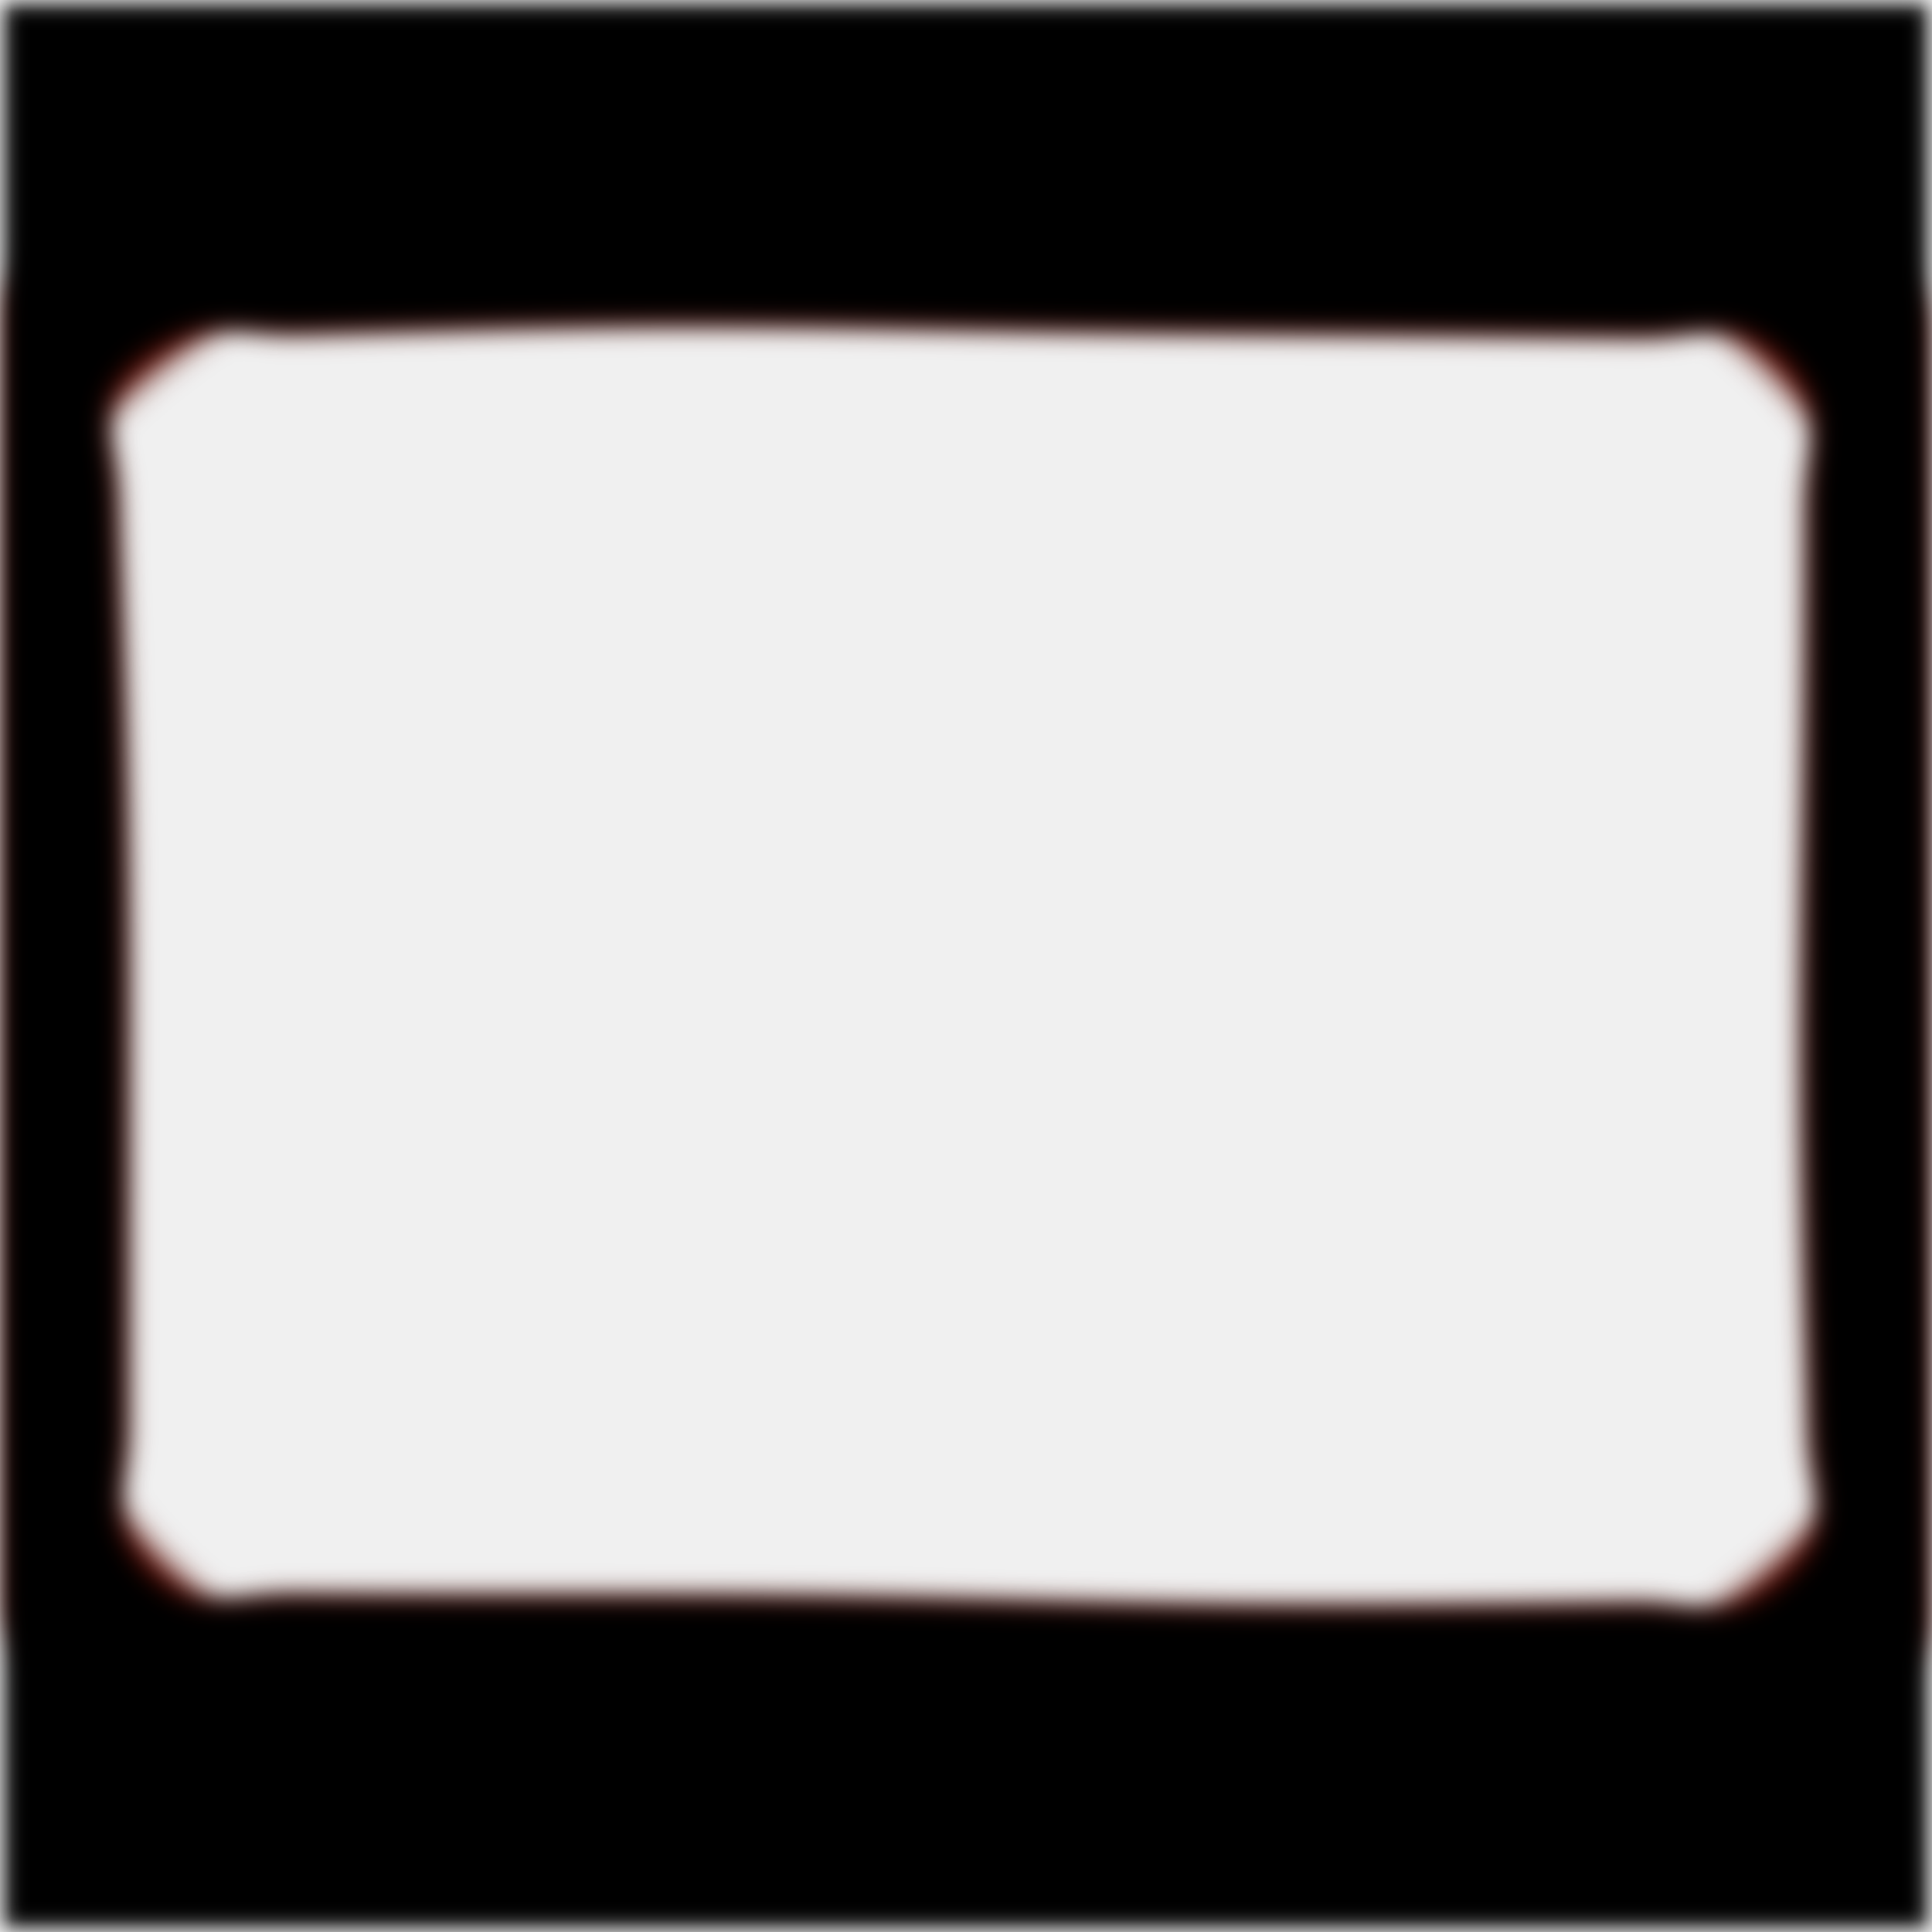
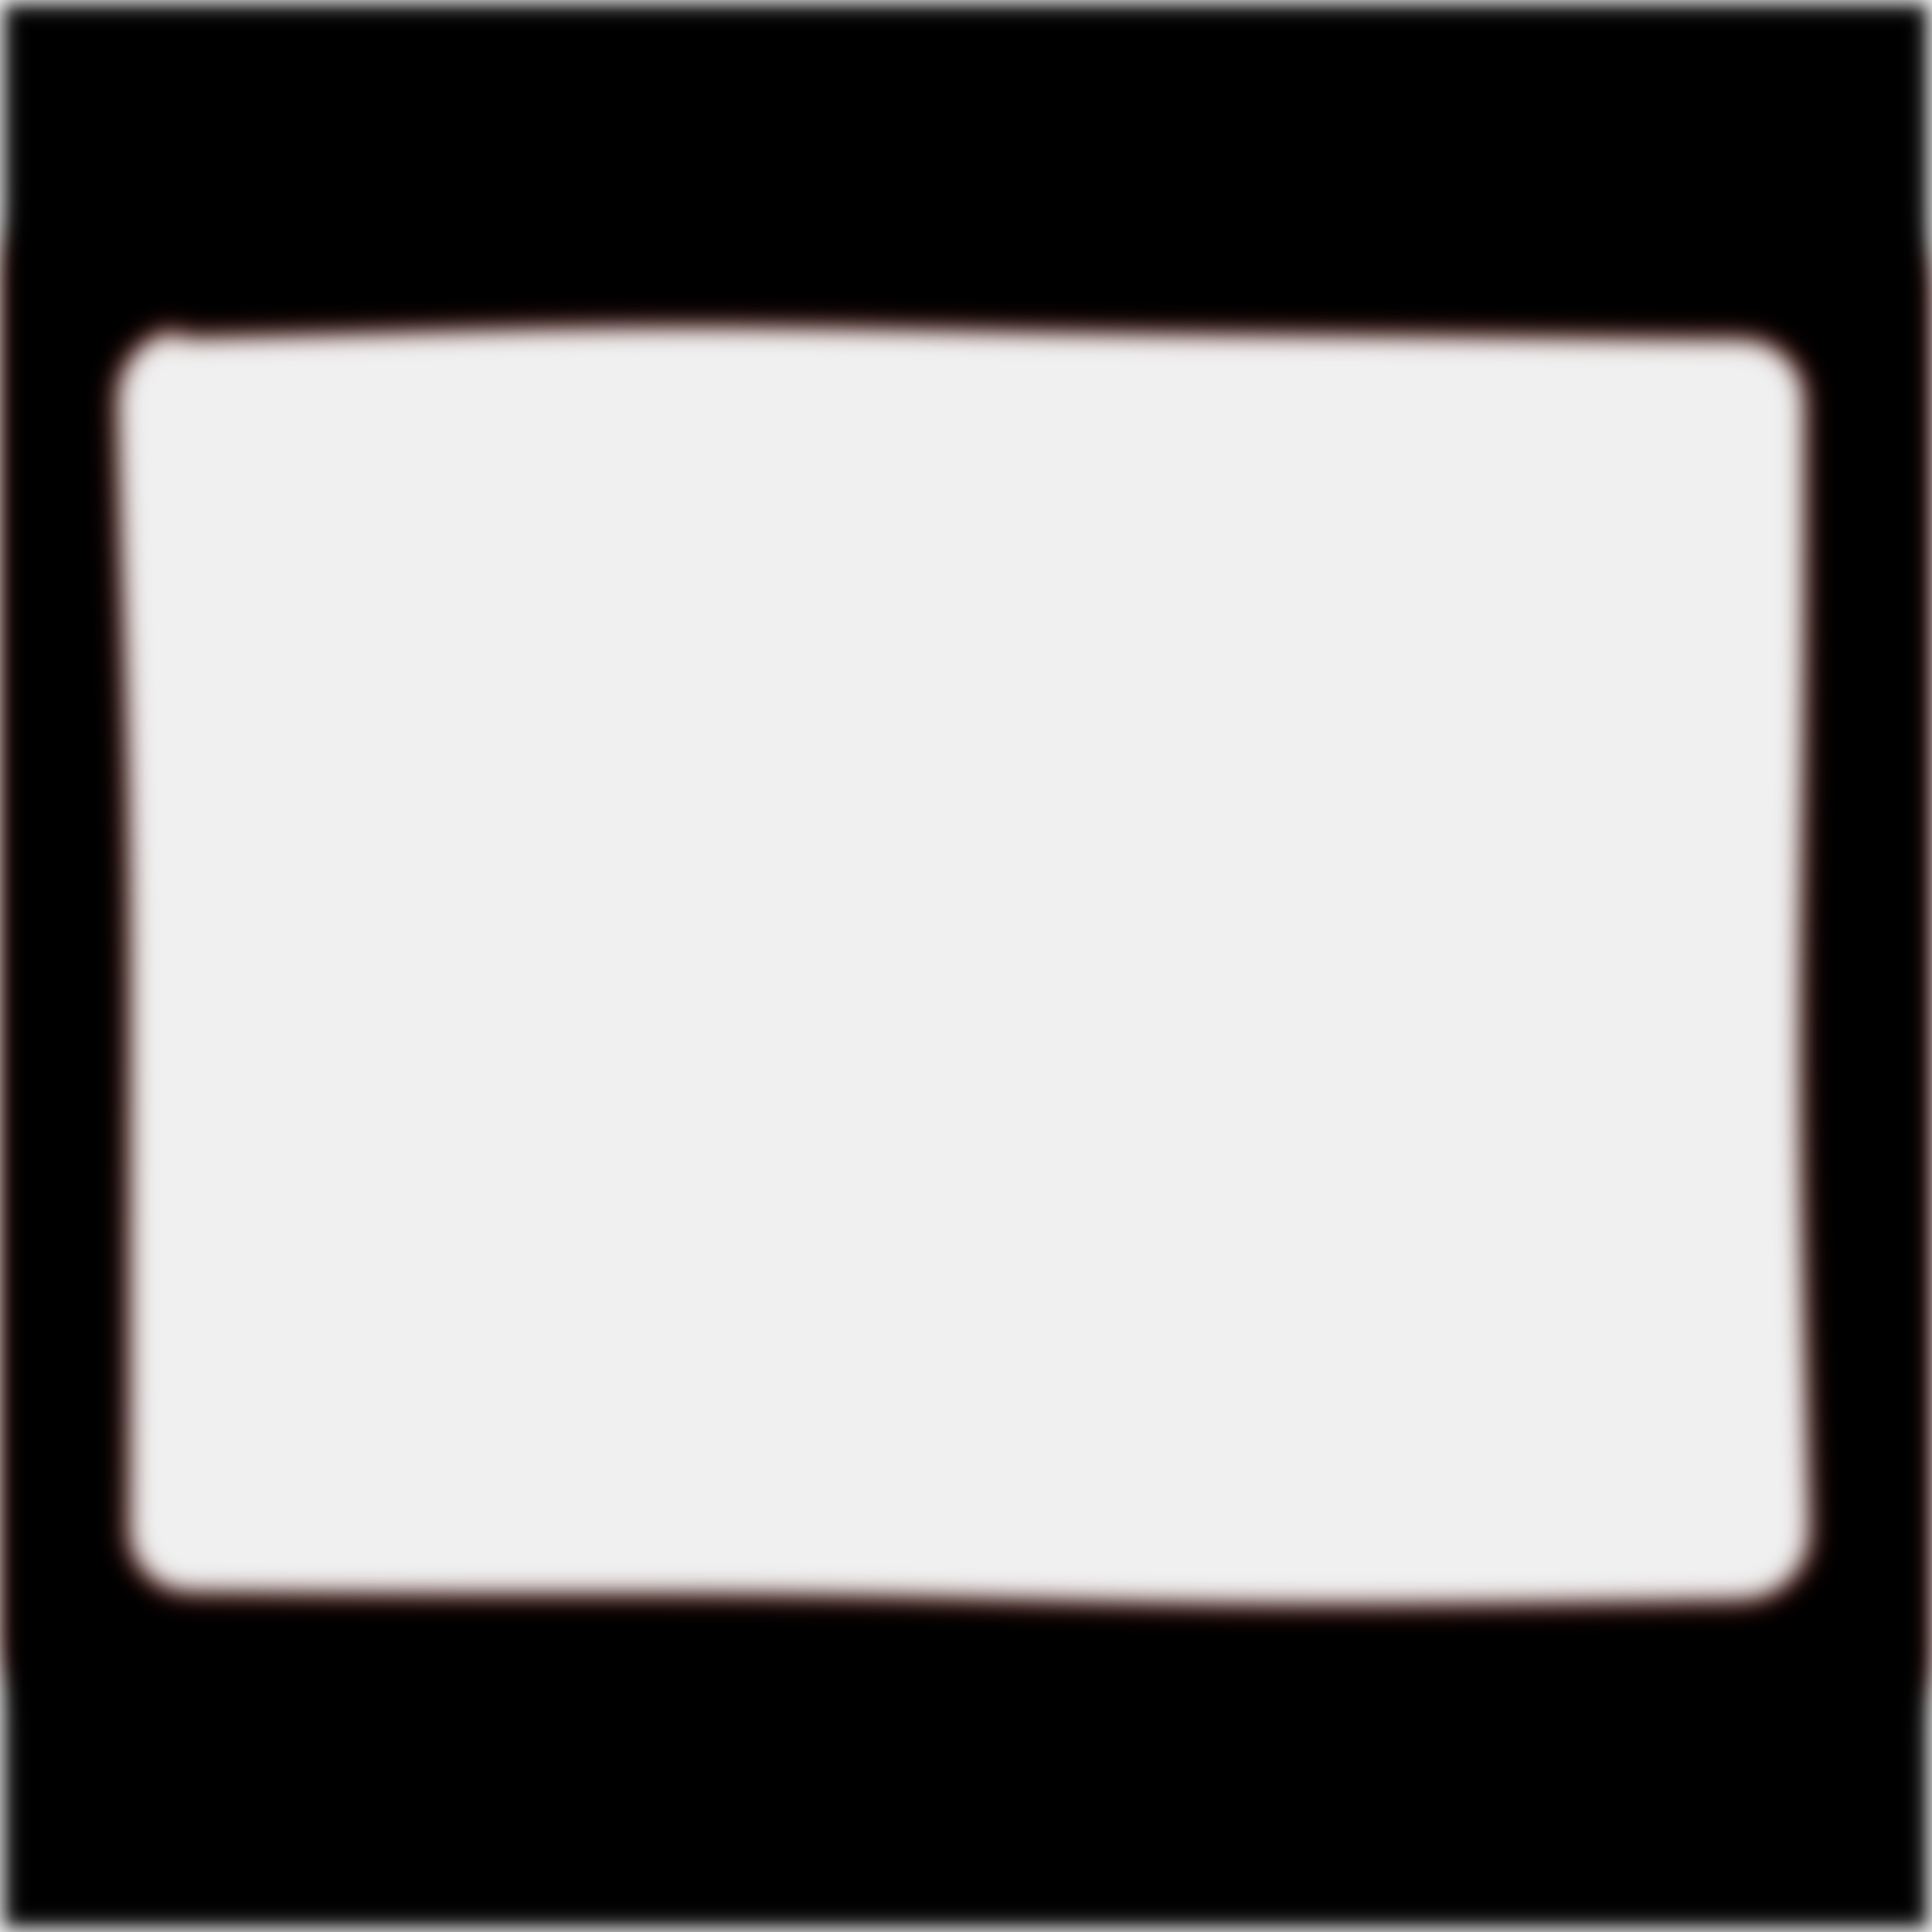
<svg xmlns="http://www.w3.org/2000/svg" width="1080" height="1080" viewBox="0 0 1080 1080" fill="none">
  <g clip-path="url(#clip)">
    <g filter="url(#blurEdge)">
-       <path d="M106 140.9C130.3 128.5 144.7 140 164 139.5C183.4 139 202.7 138.4 222 137.8C241.4 137.3 260.7 136.7 280.1 136.3C299.4 135.9 318.8 135.5 338.1 135.2C357.4 135 376.8 134.9 396.1 134.9C415.5 135 434.8 135.2 454.1 135.4C473.5 135.6 492.8 136 512.2 136.4C531.5 136.7 550.8 137.1 570.2 137.5C589.5 137.8 608.9 138.1 628.2 138.4C647.6 138.6 666.9 138.8 686.2 139C705.6 139.2 724.9 139.3 744.3 139.5C763.6 139.7 782.9 139.8 802.3 140C821.6 140.2 841 140.4 860.3 140.6C879.6 140.8 898.6 141.1 918.3 141.3C938.1 141.5 955.8 128.8 978.9 141.8C1001.9 154.9 1043.5 196.4 1056.5 219.4C1069.5 242.5 1056.7 260.3 1056.7 280.1C1056.7 299.8 1056.7 318.8 1056.6 338.1C1056.5 357.4 1056.4 376.8 1056.2 396.1C1056 415.5 1055.7 434.8 1055.5 454.1C1055.2 473.5 1054.9 492.8 1054.7 512.2C1054.5 531.5 1054.3 550.8 1054.3 570.2C1054.2 589.5 1054.3 608.9 1054.5 628.2C1054.7 647.6 1055 666.9 1055.4 686.2C1055.8 705.6 1056.3 724.9 1056.8 744.3C1057.3 763.6 1058 782 1058.3 802.3C1058.7 822.5 1073.1 842.4 1059.1 865.8C1045 889.1 997.9 929.4 974 942.3C950.1 955.2 935.3 943 916 943.2C896.6 943.5 877.3 943.8 858 944C838.6 944.2 819.3 944.5 799.9 944.6C780.6 944.7 761.2 944.9 741.9 944.8C722.6 944.8 703.2 944.7 683.9 944.5C664.5 944.2 645.2 943.9 625.9 943.5C606.5 943.1 587.2 942.5 567.8 942.1C548.5 941.6 529.2 941.1 509.8 940.6C490.5 940.2 471.1 939.8 451.8 939.6C432.4 939.3 413.1 939.1 393.8 939C374.4 938.9 355.1 938.9 335.7 938.9C316.4 938.9 297.1 938.9 277.7 938.9C258.4 938.9 239 938.9 219.7 938.8C200.4 938.7 181.4 938.5 161.7 938.4C141.9 938.2 124 950.6 101.2 937.7C78.3 924.7 37.1 883.5 24.3 860.5C11.5 837.6 24.4 819.7 24.4 799.9C24.4 780.2 24.5 761.2 24.5 741.9C24.5 722.6 24.5 703.2 24.5 683.9C24.5 664.5 24.6 645.2 24.6 625.9C24.6 606.5 24.7 587.2 24.7 567.8C24.7 548.5 24.7 529.2 24.5 509.8C24.4 490.5 24.1 471.1 23.8 451.8C23.5 432.4 23 413.1 22.5 393.8C22 374.4 21.3 355.1 20.7 335.7C20.1 316.4 19.3 298 18.9 277.7C18.5 257.4 3.6 236.7 18.2 213.9C32.7 191.1 81.7 153.3 106 140.9Z" stroke="#5E0C03" stroke-width="88.9" />
+       <path d="M106 140.9C110.3 141.5 111.3 140.7 114 140.7C116.7 140.6 119.3 140.6 122 140.5C124.7 140.4 127.3 140.4 130 140.3C132.7 140.3 135.3 140.2 138 140.1C140.7 140.1 143.3 140 146 139.9C148.7 139.9 151.4 139.8 154 139.7C156.7 139.7 159.4 139.6 162 139.5C164.7 139.5 167.4 139.4 170 139.3C172.7 139.2 175.4 139.2 178 139.1C180.7 139 183.4 138.9 186 138.9C188.7 138.8 191.4 138.7 194 138.6C196.7 138.6 199.4 138.5 202 138.4C204.7 138.3 207.4 138.3 210 138.2C212.7 138.1 215.4 138 218 138C220.7 137.9 223.4 137.8 226 137.7C228.7 137.7 231.4 137.6 234.1 137.5C236.7 137.4 239.4 137.4 242.1 137.3C244.7 137.2 247.4 137.1 250.1 137.1C252.7 137 255.4 136.9 258.1 136.9C260.7 136.8 263.4 136.7 266.1 136.6C268.7 136.6 271.4 136.5 274.1 136.4C276.7 136.4 279.4 136.3 282.1 136.3C284.7 136.2 287.4 136.1 290.1 136.1C292.7 136 295.4 136 298.1 135.9C300.7 135.8 303.4 135.8 306.1 135.7C308.7 135.7 311.4 135.6 314.1 135.6C316.8 135.5 319.4 135.5 322.1 135.5C324.8 135.4 327.4 135.4 330.1 135.3C332.8 135.3 335.4 135.3 338.1 135.2C340.8 135.2 343.4 135.2 346.1 135.1C348.8 135.1 351.4 135.1 354.1 135.1C356.8 135 359.4 135 362.1 135C364.8 135 367.4 135 370.1 135C372.8 134.9 375.4 134.9 378.1 134.9C380.8 134.9 383.4 134.9 386.1 134.9C388.8 134.9 391.4 134.9 394.1 134.9C396.8 134.9 399.5 134.9 402.1 134.9C404.8 135 407.5 135 410.1 135C412.8 135 415.5 135 418.1 135C420.8 135 423.5 135.1 426.1 135.1C428.8 135.1 431.5 135.1 434.1 135.2C436.8 135.2 439.5 135.2 442.1 135.3C444.8 135.3 447.5 135.3 450.1 135.4C452.8 135.4 455.5 135.4 458.1 135.5C460.8 135.5 463.5 135.5 466.1 135.6C468.8 135.6 471.5 135.7 474.2 135.7C476.8 135.7 479.5 135.8 482.2 135.8C484.8 135.9 487.5 135.9 490.2 136C492.8 136 495.5 136.1 498.2 136.1C500.8 136.2 503.5 136.2 506.2 136.3C508.8 136.3 511.5 136.4 514.2 136.4C516.8 136.5 519.5 136.5 522.2 136.6C524.8 136.6 527.5 136.7 530.2 136.7C532.8 136.8 535.5 136.8 538.2 136.9C540.8 136.9 543.5 137 546.2 137C548.8 137.1 551.5 137.1 554.2 137.2C556.9 137.2 559.5 137.3 562.2 137.3C564.9 137.4 567.5 137.4 570.2 137.5C572.9 137.5 575.5 137.6 578.2 137.6C580.9 137.7 583.5 137.7 586.2 137.8C588.9 137.8 591.5 137.8 594.2 137.9C596.9 137.9 599.5 138 602.2 138C604.9 138 607.5 138.1 610.2 138.1C612.9 138.2 615.5 138.2 618.2 138.2C620.9 138.3 623.5 138.3 626.2 138.3C628.9 138.4 631.5 138.4 634.2 138.5C636.9 138.5 639.6 138.5 642.2 138.5C644.9 138.6 647.6 138.6 650.2 138.6C652.9 138.7 655.6 138.7 658.2 138.7C660.9 138.8 663.6 138.8 666.2 138.8C668.9 138.8 671.6 138.9 674.2 138.9C676.9 138.9 679.6 138.9 682.2 139C684.9 139 687.6 139 690.2 139C692.9 139.1 695.6 139.1 698.2 139.1C700.9 139.1 703.6 139.2 706.2 139.2C708.9 139.2 711.6 139.2 714.2 139.2C716.9 139.3 719.6 139.3 722.3 139.3C724.9 139.3 727.6 139.4 730.3 139.4C732.9 139.4 735.6 139.4 738.3 139.4C740.9 139.5 743.6 139.5 746.3 139.5C748.9 139.5 751.6 139.6 754.3 139.6C756.9 139.6 759.6 139.6 762.3 139.6C764.9 139.7 767.6 139.7 770.3 139.7C772.9 139.7 775.6 139.8 778.3 139.8C780.9 139.8 783.6 139.8 786.3 139.9C788.9 139.9 791.6 139.9 794.3 139.9C796.9 140 799.6 140 802.3 140C805 140 807.6 140.1 810.3 140.1C813 140.1 815.6 140.2 818.3 140.2C821 140.2 823.6 140.2 826.3 140.3C829 140.3 831.6 140.3 834.3 140.4C837 140.4 839.6 140.4 842.3 140.4C845 140.5 847.6 140.5 850.3 140.5C853 140.6 855.6 140.6 858.3 140.6C861 140.6 863.6 140.7 866.3 140.7C869 140.7 871.6 140.8 874.3 140.8C877 140.8 879.6 140.9 882.3 140.9C885 140.9 887.7 140.9 890.3 141C893 141 895.7 141 898.3 141.1C901 141.1 903.7 141.1 906.3 141.1C909 141.2 911.7 141.2 914.3 141.2C917 141.2 919.7 141.3 922.3 141.3C925 141.3 927.7 141.3 930.3 141.4C933 141.4 935.7 141.4 938.3 141.4C941 141.5 943.7 141.5 946.3 141.5C949 141.5 951.7 141.5 954.3 141.6C957 141.6 959.7 141.6 962.3 141.6C965 141.6 966.9 141.6 970.4 141.6C973.8 141.7 978.2 141.5 983 142.2C987.8 142.8 994 144 999.2 145.6C1004.4 147.3 1009.5 149.6 1014.3 152.3C1019.1 154.9 1023.7 158.2 1027.9 161.7C1032 165.3 1035.9 169.4 1039.2 173.7C1042.6 178 1045.6 182.8 1048 187.7C1050.5 192.6 1052.4 197.8 1053.9 203.1C1055.3 208.4 1056 214.9 1056.5 219.4C1057 223.9 1056.6 226.9 1056.7 230.1C1056.7 233.2 1056.7 235.4 1056.7 238.1C1056.7 240.7 1056.7 243.4 1056.7 246.1C1056.7 248.7 1056.7 251.4 1056.7 254.1C1056.7 256.7 1056.7 259.4 1056.7 262.1C1056.7 264.7 1056.7 267.4 1056.7 270.1C1056.7 272.7 1056.7 275.4 1056.7 278.1C1056.7 280.7 1056.7 283.4 1056.7 286.1C1056.7 288.7 1056.7 291.4 1056.7 294.1C1056.7 296.7 1056.7 299.4 1056.7 302.1C1056.7 304.7 1056.7 307.4 1056.6 310.1C1056.6 312.8 1056.6 315.4 1056.6 318.1C1056.6 320.8 1056.6 323.4 1056.6 326.1C1056.6 328.8 1056.6 331.4 1056.6 334.1C1056.6 336.8 1056.6 339.4 1056.6 342.1C1056.6 344.8 1056.5 347.4 1056.5 350.1C1056.5 352.8 1056.5 355.4 1056.5 358.1C1056.5 360.8 1056.5 363.4 1056.4 366.1C1056.4 368.8 1056.4 371.4 1056.4 374.1C1056.4 376.8 1056.3 379.4 1056.3 382.1C1056.3 384.8 1056.3 387.4 1056.2 390.1C1056.2 392.8 1056.2 395.5 1056.2 398.1C1056.1 400.8 1056.1 403.5 1056.1 406.1C1056.1 408.8 1056 411.5 1056 414.1C1056 416.8 1055.9 419.5 1055.9 422.1C1055.9 424.8 1055.8 427.5 1055.8 430.1C1055.8 432.8 1055.7 435.5 1055.7 438.1C1055.7 440.8 1055.6 443.5 1055.6 446.1C1055.6 448.8 1055.5 451.5 1055.5 454.1C1055.4 456.8 1055.4 459.5 1055.4 462.1C1055.3 464.8 1055.3 467.5 1055.3 470.1C1055.2 472.8 1055.2 475.5 1055.1 478.2C1055.1 480.8 1055.1 483.5 1055 486.2C1055 488.8 1055 491.5 1054.9 494.2C1054.9 496.8 1054.9 499.5 1054.8 502.2C1054.8 504.8 1054.8 507.5 1054.7 510.2C1054.7 512.8 1054.7 515.5 1054.6 518.2C1054.6 520.8 1054.6 523.5 1054.6 526.2C1054.5 528.8 1054.5 531.5 1054.5 534.2C1054.5 536.8 1054.4 539.5 1054.4 542.2C1054.4 544.8 1054.4 547.5 1054.4 550.2C1054.3 552.8 1054.3 555.5 1054.3 558.2C1054.3 560.9 1054.3 563.5 1054.3 566.2C1054.3 568.9 1054.3 571.5 1054.3 574.2C1054.3 576.9 1054.3 579.5 1054.3 582.2C1054.3 584.9 1054.3 587.5 1054.3 590.2C1054.3 592.9 1054.3 595.5 1054.3 598.2C1054.3 600.9 1054.3 603.5 1054.3 606.2C1054.3 608.9 1054.3 611.5 1054.4 614.2C1054.4 616.9 1054.4 619.5 1054.4 622.2C1054.5 624.9 1054.5 627.5 1054.5 630.2C1054.5 632.9 1054.6 635.5 1054.6 638.2C1054.6 640.9 1054.7 643.6 1054.7 646.2C1054.7 648.9 1054.8 651.6 1054.8 654.2C1054.9 656.9 1054.9 659.6 1054.9 662.2C1055 664.9 1055 667.6 1055.1 670.2C1055.1 672.9 1055.2 675.6 1055.2 678.2C1055.3 680.9 1055.3 683.6 1055.4 686.2C1055.5 688.9 1055.5 691.6 1055.6 694.2C1055.6 696.9 1055.7 699.6 1055.8 702.2C1055.8 704.9 1055.9 707.6 1055.9 710.2C1056 712.9 1056.1 715.6 1056.1 718.3C1056.2 720.9 1056.3 723.6 1056.3 726.3C1056.4 728.9 1056.5 731.6 1056.5 734.3C1056.6 736.9 1056.7 739.6 1056.7 742.3C1056.8 744.9 1056.9 747.6 1057 750.3C1057 752.9 1057.1 755.6 1057.2 758.3C1057.2 760.9 1057.3 763.6 1057.4 766.3C1057.5 768.9 1057.5 771.6 1057.6 774.3C1057.7 776.9 1057.7 779.6 1057.8 782.3C1057.9 784.9 1058 787.6 1058 790.3C1058.1 792.9 1058.2 795.6 1058.2 798.3C1058.3 801 1058.4 803.6 1058.4 806.3C1058.5 809 1058.6 811.6 1058.6 814.3C1058.7 817 1058.8 819.6 1058.8 822.3C1058.9 825 1059 827.6 1059 830.3C1059.1 833 1059.2 835.6 1059.2 838.3C1059.3 841 1059.3 843.6 1059.4 846.3C1059.5 849 1059.7 850.4 1059.6 854.3C1059.4 858.3 1059.4 864.6 1058.5 870C1057.6 875.4 1056.1 881.3 1054.1 886.6C1052.1 891.9 1049.5 897.2 1046.5 902C1043.4 906.8 1039.8 911.4 1035.9 915.6C1031.9 919.7 1027.5 923.5 1022.8 926.8C1018.1 930.1 1013 932.9 1007.7 935.2C1002.5 937.5 996.8 939.3 991.2 940.5C985.6 941.6 978.2 942 974 942.3C969.8 942.7 968.7 942.4 966 942.5C963.3 942.5 960.7 942.6 958 942.6C955.3 942.6 952.7 942.7 950 942.7C947.3 942.8 944.7 942.8 942 942.8C939.3 942.9 936.7 942.9 934 943C931.3 943 928.6 943.1 926 943.1C923.3 943.1 920.6 943.2 918 943.2C915.3 943.2 912.6 943.3 910 943.3C907.3 943.4 904.6 943.4 902 943.4C899.3 943.5 896.6 943.5 894 943.5C891.3 943.6 888.6 943.6 886 943.7C883.3 943.7 880.6 943.7 878 943.8C875.3 943.8 872.6 943.8 870 943.9C867.3 943.9 864.6 943.9 862 944C859.3 944 856.6 944 854 944.1C851.3 944.1 848.6 944.1 845.9 944.2C843.3 944.2 840.6 944.2 837.9 944.2C835.3 944.3 832.6 944.3 829.9 944.3C827.3 944.4 824.6 944.4 821.9 944.4C819.3 944.4 816.6 944.5 813.9 944.5C811.3 944.5 808.6 944.5 805.9 944.6C803.3 944.6 800.6 944.6 797.9 944.6C795.3 944.6 792.6 944.7 789.9 944.7C787.3 944.7 784.6 944.7 781.9 944.7C779.3 944.7 776.6 944.8 773.9 944.8C771.3 944.8 768.6 944.8 765.9 944.8C763.2 944.8 760.6 944.8 757.9 944.8C755.2 944.8 752.6 944.8 749.9 944.8C747.2 944.8 744.6 944.8 741.9 944.8C739.2 944.8 736.6 944.8 733.9 944.8C731.2 944.8 728.6 944.8 725.9 944.8C723.2 944.8 720.6 944.8 717.9 944.8C715.2 944.7 712.6 944.7 709.9 944.7C707.2 944.7 704.6 944.7 701.9 944.7C699.2 944.6 696.6 944.6 693.9 944.6C691.2 944.6 688.6 944.5 685.9 944.5C683.2 944.5 680.5 944.4 677.9 944.4C675.2 944.4 672.5 944.3 669.9 944.3C667.2 944.2 664.5 944.2 661.9 944.2C659.2 944.1 656.5 944.1 653.9 944C651.2 944 648.5 943.9 645.9 943.9C643.2 943.8 640.5 943.8 637.9 943.7C635.2 943.7 632.5 943.6 629.9 943.6C627.2 943.5 624.5 943.5 621.9 943.4C619.2 943.3 616.5 943.3 613.9 943.2C611.2 943.2 608.5 943.1 605.8 943C603.2 943 600.5 942.9 597.8 942.8C595.2 942.8 592.5 942.7 589.8 942.6C587.2 942.6 584.5 942.5 581.8 942.4C579.2 942.4 576.5 942.3 573.8 942.2C571.2 942.2 568.5 942.1 565.8 942C563.2 942 560.5 941.9 557.8 941.8C555.2 941.7 552.5 941.7 549.8 941.6C547.2 941.5 544.5 941.5 541.8 941.4C539.2 941.3 536.5 941.3 533.8 941.2C531.2 941.1 528.5 941.1 525.8 941C523.1 940.9 520.5 940.9 517.8 940.8C515.1 940.8 512.5 940.7 509.8 940.6C507.1 940.6 504.5 940.5 501.8 940.5C499.1 940.4 496.5 940.3 493.8 940.3C491.1 940.2 488.5 940.2 485.8 940.1C483.1 940.1 480.5 940 477.8 940C475.1 939.9 472.5 939.9 469.8 939.8C467.1 939.8 464.5 939.7 461.8 939.7C459.1 939.7 456.5 939.6 453.8 939.6C451.1 939.5 448.5 939.5 445.8 939.5C443.1 939.4 440.4 939.4 437.8 939.4C435.1 939.3 432.4 939.3 429.8 939.3C427.1 939.3 424.4 939.2 421.8 939.2C419.1 939.2 416.4 939.2 413.8 939.1C411.1 939.1 408.4 939.1 405.8 939.1C403.1 939.1 400.4 939.1 397.8 939C395.1 939 392.4 939 389.8 939C387.1 939 384.4 939 381.8 939C379.1 939 376.4 938.9 373.8 938.9C371.1 938.9 368.4 938.9 365.8 938.9C363.1 938.9 360.4 938.9 357.7 938.9C355.1 938.9 352.4 938.9 349.7 938.9C347.1 938.9 344.4 938.9 341.7 938.9C339.1 938.9 336.4 938.9 333.7 938.9C331.1 938.9 328.4 938.9 325.7 938.9C323.1 938.9 320.4 938.9 317.7 938.9C315.1 938.9 312.4 938.9 309.7 938.9C307.1 938.9 304.4 938.9 301.7 938.9C299.1 938.9 296.4 938.9 293.7 938.9C291.1 938.9 288.4 938.9 285.7 938.9C283.1 938.9 280.4 938.9 277.7 938.9C275 938.9 272.4 938.9 269.7 938.9C267 938.9 264.4 938.9 261.7 938.9C259 938.9 256.4 938.9 253.7 938.9C251 938.9 248.4 938.9 245.7 938.9C243 938.9 240.4 938.9 237.7 938.8C235 938.8 232.4 938.8 229.7 938.8C227 938.8 224.4 938.8 221.7 938.8C219 938.8 216.4 938.8 213.7 938.7C211 938.7 208.4 938.7 205.7 938.7C203 938.7 200.4 938.7 197.7 938.6C195 938.6 192.3 938.6 189.7 938.6C187 938.6 184.3 938.6 181.7 938.5C179 938.5 176.3 938.5 173.7 938.5C171 938.4 168.3 938.4 165.7 938.4C163 938.4 160.3 938.4 157.7 938.3C155 938.3 152.3 938.3 149.7 938.3C147 938.2 144.3 938.2 141.7 938.2C139 938.2 136.3 938.1 133.7 938.1C131 938.1 128.3 938.1 125.7 938C123 938 120.3 938 117.7 938C115 937.9 113.1 938 109.6 937.9C106.2 937.8 101.8 938 97.1 937.3C92.3 936.6 86.2 935.5 81 933.8C75.8 932.2 70.7 929.9 66 927.2C61.2 924.6 56.7 921.4 52.5 917.8C48.4 914.2 44.6 910.2 41.3 905.9C38 901.6 35 896.9 32.6 892C30.2 887.1 28.3 881.9 26.9 876.7C25.5 871.4 24.8 865 24.3 860.5C23.9 856.1 24.2 853 24.2 849.9C24.2 846.9 24.2 844.6 24.3 841.9C24.3 839.3 24.3 836.6 24.3 833.9C24.3 831.3 24.3 828.6 24.3 825.9C24.3 823.3 24.3 820.6 24.4 817.9C24.4 815.3 24.4 812.6 24.4 809.9C24.4 807.3 24.4 804.6 24.4 801.9C24.4 799.3 24.4 796.6 24.4 793.9C24.4 791.3 24.4 788.6 24.4 785.9C24.4 783.3 24.5 780.6 24.5 777.9C24.5 775.3 24.5 772.6 24.5 769.9C24.5 767.2 24.5 764.6 24.5 761.9C24.5 759.2 24.5 756.6 24.5 753.9C24.5 751.2 24.5 748.6 24.5 745.9C24.5 743.2 24.5 740.6 24.5 737.9C24.5 735.2 24.5 732.6 24.5 729.9C24.5 727.2 24.5 724.6 24.5 721.9C24.5 719.2 24.5 716.6 24.5 713.9C24.5 711.2 24.5 708.6 24.5 705.9C24.5 703.2 24.5 700.6 24.5 697.9C24.5 695.2 24.5 692.6 24.5 689.9C24.5 687.2 24.5 684.5 24.5 681.9C24.5 679.2 24.5 676.5 24.5 673.9C24.5 671.2 24.5 668.5 24.5 665.9C24.5 663.2 24.5 660.5 24.5 657.9C24.5 655.2 24.6 652.5 24.6 649.9C24.6 647.2 24.6 644.5 24.6 641.9C24.6 639.2 24.6 636.5 24.6 633.9C24.6 631.2 24.6 628.5 24.6 625.9C24.6 623.2 24.6 620.5 24.6 617.9C24.6 615.2 24.6 612.5 24.6 609.9C24.6 607.2 24.6 604.5 24.6 601.8C24.6 599.2 24.7 596.5 24.7 593.8C24.7 591.2 24.7 588.5 24.7 585.8C24.7 583.2 24.7 580.5 24.7 577.8C24.7 575.2 24.7 572.5 24.7 569.8C24.7 567.2 24.7 564.5 24.7 561.8C24.7 559.2 24.7 556.5 24.7 553.8C24.7 551.2 24.7 548.5 24.7 545.8C24.7 543.2 24.6 540.5 24.6 537.8C24.6 535.2 24.6 532.5 24.6 529.8C24.6 527.2 24.6 524.5 24.6 521.8C24.6 519.1 24.5 516.5 24.5 513.8C24.5 511.1 24.5 508.5 24.5 505.8C24.5 503.1 24.4 500.5 24.4 497.8C24.4 495.1 24.4 492.5 24.3 489.8C24.3 487.1 24.3 484.5 24.2 481.8C24.2 479.1 24.2 476.5 24.1 473.8C24.1 471.1 24.1 468.5 24 465.8C24 463.1 24 460.5 23.9 457.8C23.9 455.1 23.8 452.5 23.8 449.8C23.7 447.1 23.7 444.5 23.6 441.8C23.6 439.1 23.5 436.4 23.5 433.8C23.4 431.1 23.3 428.4 23.3 425.8C23.2 423.1 23.2 420.4 23.1 417.8C23 415.1 23 412.4 22.9 409.8C22.8 407.1 22.8 404.4 22.7 401.8C22.6 399.1 22.6 396.4 22.5 393.8C22.4 391.1 22.3 388.4 22.3 385.8C22.2 383.1 22.1 380.4 22 377.8C21.9 375.1 21.9 372.4 21.8 369.8C21.7 367.1 21.6 364.4 21.5 361.7C21.4 359.1 21.4 356.4 21.3 353.7C21.2 351.1 21.1 348.4 21 345.7C20.9 343.1 20.9 340.4 20.8 337.7C20.7 335.1 20.6 332.4 20.5 329.7C20.4 327.1 20.3 324.4 20.3 321.7C20.2 319.1 20.1 316.4 20 313.7C19.9 311.1 19.8 308.4 19.7 305.7C19.7 303.1 19.6 300.4 19.5 297.7C19.4 295.1 19.3 292.4 19.3 289.7C19.2 287.1 19.1 284.4 19 281.7C18.9 279 18.9 276.4 18.8 273.7C18.7 271 18.6 268.4 18.6 265.7C18.5 263 18.4 260.4 18.4 257.7C18.3 255 18.2 252.4 18.2 249.7C18.1 247 18 244.4 18 241.7C17.9 239 17.9 236.4 17.8 233.7C17.7 231 17.5 229.7 17.6 225.7C17.8 221.7 17.8 215.1 18.8 209.5C19.7 204 21.3 197.9 23.4 192.4C25.4 186.9 28.1 181.5 31.3 176.6C34.4 171.6 38.1 166.8 42.2 162.6C46.3 158.3 50.9 154.4 55.7 151.1C60.6 147.7 65.9 144.8 71.3 142.5C76.7 140.1 82.5 137.4 88.3 137.1C94.1 136.9 101.7 140.3 106 140.9Z" stroke="#5E0C03" stroke-width="88.9" />
    </g>
    <g filter="url(#blurMatte)">
-       <path fill-rule="evenodd" clip-rule="evenodd" d="M-80 -80H1160V1160H-80ZM106 185.3C123 179.4 144.7 184.4 164 183.9C183.4 183.4 202.7 182.8 222 182.3C241.4 181.8 260.7 181.2 280.1 180.7C299.4 180.3 318.8 179.9 338.1 179.7C357.4 179.4 376.8 179.3 396.1 179.4C415.5 179.4 434.8 179.6 454.1 179.8C473.5 180.1 492.8 180.5 512.2 180.8C531.5 181.2 550.8 181.6 570.2 181.9C589.5 182.2 608.9 182.6 628.2 182.8C647.6 183.1 666.9 183.3 686.2 183.4C705.6 183.6 724.9 183.8 744.3 183.9C763.6 184.1 782.9 184.3 802.3 184.5C821.6 184.6 841 184.9 860.3 185.1C879.6 185.3 899 185.5 918.3 185.7C937.7 185.9 960.6 180.1 976.3 186.2C991.9 192.3 1006.2 206.5 1012.2 222.2C1018.1 237.8 1012.2 260.7 1012.2 280.1C1012.2 299.4 1012.2 318.8 1012.1 338.1C1012.1 357.4 1011.9 376.8 1011.7 396.1C1011.6 415.5 1011.3 434.8 1011 454.1C1010.8 473.5 1010.5 492.8 1010.3 512.2C1010.1 531.5 1009.9 550.8 1009.8 570.2C1009.8 589.5 1009.9 608.9 1010 628.2C1010.2 647.6 1010.6 666.9 1011 686.2C1011.3 705.6 1011.9 724.9 1012.4 744.3C1012.9 763.6 1013.5 782.9 1013.9 802.3C1014.3 821.6 1021.6 844.5 1015 860.4C1008.3 876.4 990.5 891.5 974 897.9C957.5 904.3 935.3 898.5 916 898.8C896.6 899.1 877.3 899.3 858 899.6C838.6 899.8 819.3 900 799.9 900.2C780.6 900.3 761.2 900.4 741.9 900.4C722.6 900.4 703.2 900.3 683.9 900C664.5 899.8 645.2 899.4 625.9 899C606.5 898.6 587.2 898.1 567.8 897.6C548.5 897.2 529.2 896.6 509.8 896.2C490.5 895.8 471.1 895.4 451.8 895.1C432.4 894.8 413.1 894.7 393.8 894.6C374.4 894.5 355.1 894.5 335.7 894.5C316.4 894.5 297.1 894.5 277.7 894.5C258.4 894.5 239 894.4 219.7 894.3C200.4 894.2 181 894.1 161.7 893.9C142.3 893.8 119.3 899.3 103.8 893.3C88.3 887.3 74.5 873.4 68.7 857.8C62.8 842.2 68.8 819.2 68.9 799.9C68.9 780.6 68.9 761.2 68.9 741.9C68.9 722.6 68.9 703.2 68.9 683.9C69 664.5 69 645.2 69 625.9C69.1 606.5 69.1 587.2 69.1 567.8C69.1 548.5 69.1 529.2 68.9 509.8C68.8 490.5 68.6 471.1 68.2 451.8C67.9 432.4 67.4 413.1 66.9 393.8C66.4 374.4 65.7 355.1 65.1 335.7C64.5 316.4 63.8 297.1 63.3 277.7C62.9 258.3 55.2 234.6 62.3 219.2C69.4 203.8 89 191.2 106 185.3Z" fill="black" />
+       <path fill-rule="evenodd" clip-rule="evenodd" d="M-80 -80H1160V1160H-80ZM106 185.3C108.8 186 111.3 185.2 114 185.1C116.7 185.1 119.3 185 122 184.9C124.7 184.9 127.3 184.8 130 184.8C132.7 184.7 135.3 184.6 138 184.6C140.7 184.5 143.3 184.4 146 184.4C148.7 184.3 151.4 184.2 154 184.2C156.7 184.1 159.4 184 162 184C164.7 183.9 167.4 183.8 170 183.7C172.7 183.7 175.4 183.6 178 183.5C180.7 183.5 183.4 183.4 186 183.3C188.7 183.2 191.4 183.2 194 183.1C196.7 183 199.4 182.9 202 182.9C204.7 182.8 207.4 182.7 210 182.6C212.7 182.6 215.4 182.5 218 182.4C220.7 182.3 223.4 182.2 226 182.2C228.7 182.1 231.4 182 234.1 181.9C236.7 181.9 239.4 181.8 242.1 181.7C244.7 181.6 247.4 181.6 250.1 181.5C252.7 181.4 255.4 181.4 258.1 181.3C260.7 181.2 263.4 181.1 266.1 181.1C268.7 181 271.4 180.9 274.1 180.9C276.7 180.8 279.4 180.8 282.1 180.7C284.7 180.6 287.4 180.6 290.1 180.5C292.7 180.4 295.4 180.4 298.1 180.3C300.7 180.3 303.4 180.2 306.1 180.2C308.7 180.1 311.4 180.1 314.1 180C316.8 180 319.4 179.9 322.1 179.9C324.8 179.8 327.4 179.8 330.1 179.8C332.8 179.7 335.4 179.7 338.1 179.7C340.8 179.6 343.4 179.6 346.1 179.6C348.8 179.5 351.4 179.5 354.1 179.5C356.8 179.5 359.4 179.5 362.1 179.4C364.8 179.4 367.4 179.4 370.1 179.4C372.8 179.4 375.4 179.4 378.1 179.4C380.8 179.4 383.4 179.4 386.1 179.4C388.8 179.4 391.4 179.4 394.1 179.4C396.8 179.4 399.5 179.4 402.1 179.4C404.8 179.4 407.5 179.4 410.1 179.4C412.8 179.4 415.5 179.4 418.1 179.5C420.8 179.5 423.5 179.5 426.1 179.5C428.8 179.5 431.5 179.6 434.1 179.6C436.8 179.6 439.5 179.7 442.1 179.7C444.8 179.7 447.5 179.8 450.1 179.8C452.8 179.8 455.5 179.9 458.1 179.9C460.8 179.9 463.5 180 466.1 180C468.8 180.1 471.5 180.1 474.2 180.1C476.8 180.2 479.5 180.2 482.2 180.3C484.8 180.3 487.5 180.4 490.2 180.4C492.8 180.5 495.5 180.5 498.2 180.6C500.8 180.6 503.5 180.7 506.2 180.7C508.8 180.8 511.5 180.8 514.2 180.9C516.8 180.9 519.5 181 522.2 181C524.8 181.1 527.5 181.1 530.2 181.2C532.8 181.2 535.5 181.3 538.2 181.3C540.8 181.4 543.5 181.4 546.2 181.5C548.8 181.5 551.5 181.6 554.2 181.6C556.9 181.7 559.5 181.7 562.2 181.8C564.9 181.8 567.5 181.9 570.2 181.9C572.9 182 575.5 182 578.2 182.1C580.9 182.1 583.5 182.1 586.2 182.2C588.9 182.2 591.5 182.3 594.2 182.3C596.9 182.4 599.5 182.4 602.2 182.4C604.9 182.5 607.5 182.5 610.2 182.6C612.9 182.6 615.5 182.6 618.2 182.7C620.9 182.7 623.5 182.8 626.2 182.8C628.9 182.8 631.5 182.9 634.2 182.9C636.9 182.9 639.6 183 642.2 183C644.9 183 647.6 183 650.2 183.1C652.9 183.1 655.6 183.1 658.2 183.2C660.9 183.2 663.6 183.2 666.2 183.2C668.9 183.3 671.6 183.3 674.2 183.3C676.9 183.4 679.6 183.4 682.2 183.4C684.9 183.4 687.6 183.5 690.2 183.5C692.9 183.5 695.6 183.5 698.2 183.5C700.9 183.6 703.6 183.6 706.2 183.6C708.9 183.6 711.6 183.7 714.2 183.7C716.9 183.7 719.6 183.7 722.3 183.7C724.9 183.8 727.6 183.8 730.3 183.8C732.9 183.8 735.6 183.9 738.3 183.9C740.9 183.9 743.6 183.9 746.3 183.9C748.9 184 751.6 184 754.3 184C756.9 184 759.6 184.1 762.3 184.1C764.9 184.1 767.6 184.1 770.3 184.2C772.9 184.2 775.6 184.2 778.3 184.2C780.9 184.2 783.6 184.3 786.3 184.3C788.9 184.3 791.6 184.3 794.3 184.4C796.9 184.4 799.6 184.4 802.3 184.5C805 184.5 807.6 184.5 810.3 184.5C813 184.6 815.6 184.6 818.3 184.6C821 184.6 823.6 184.7 826.3 184.7C829 184.7 831.6 184.8 834.3 184.8C837 184.8 839.6 184.8 842.3 184.9C845 184.9 847.6 184.9 850.3 185C853 185 855.6 185 858.3 185.1C861 185.1 863.6 185.1 866.3 185.1C869 185.2 871.6 185.2 874.3 185.2C877 185.3 879.6 185.3 882.3 185.3C885 185.4 887.7 185.4 890.3 185.4C893 185.4 895.7 185.5 898.3 185.5C901 185.5 903.7 185.5 906.3 185.6C909 185.6 911.7 185.6 914.3 185.7C917 185.7 919.7 185.7 922.3 185.7C925 185.8 927.7 185.8 930.3 185.8C933 185.8 935.7 185.8 938.3 185.9C941 185.9 943.7 185.9 946.3 185.9C949 185.9 951.7 186 954.3 186C957 186 959.7 186 962.3 186C965 186.1 967.7 186 970.4 186.1C973 186.1 975.6 186 978.2 186.4C980.7 186.7 983.2 187.2 985.7 188C988.1 188.8 990.5 189.8 992.7 191.1C994.9 192.3 997 193.8 998.9 195.4C1000.8 197.1 1002.6 199 1004.2 201C1005.7 203 1007.1 205.2 1008.2 207.5C1009.4 209.7 1010.3 212.2 1010.9 214.6C1011.6 217.1 1011.9 219.6 1012.2 222.2C1012.4 224.7 1012.2 227.4 1012.2 230.1C1012.2 232.7 1012.2 235.4 1012.2 238.1C1012.2 240.7 1012.2 243.4 1012.2 246.1C1012.2 248.7 1012.2 251.4 1012.2 254.1C1012.2 256.7 1012.2 259.4 1012.2 262.1C1012.2 264.7 1012.2 267.4 1012.2 270.1C1012.2 272.7 1012.2 275.4 1012.2 278.1C1012.2 280.7 1012.2 283.4 1012.2 286.1C1012.2 288.7 1012.2 291.4 1012.2 294.1C1012.2 296.7 1012.2 299.4 1012.2 302.1C1012.2 304.7 1012.2 307.4 1012.2 310.1C1012.2 312.8 1012.2 315.4 1012.2 318.1C1012.2 320.8 1012.2 323.4 1012.2 326.1C1012.2 328.8 1012.2 331.4 1012.2 334.1C1012.1 336.8 1012.1 339.4 1012.1 342.1C1012.1 344.8 1012.1 347.4 1012.1 350.1C1012.1 352.8 1012.1 355.4 1012 358.1C1012 360.8 1012 363.4 1012 366.1C1012 368.8 1012 371.4 1011.9 374.1C1011.9 376.8 1011.9 379.4 1011.9 382.1C1011.9 384.8 1011.8 387.4 1011.8 390.1C1011.8 392.8 1011.8 395.5 1011.7 398.1C1011.7 400.8 1011.7 403.5 1011.6 406.1C1011.6 408.8 1011.6 411.5 1011.6 414.1C1011.5 416.8 1011.5 419.5 1011.5 422.1C1011.4 424.8 1011.4 427.5 1011.4 430.1C1011.3 432.8 1011.3 435.5 1011.3 438.1C1011.2 440.8 1011.2 443.5 1011.2 446.1C1011.1 448.8 1011.1 451.5 1011 454.1C1011 456.8 1011 459.5 1010.9 462.1C1010.9 464.8 1010.9 467.5 1010.8 470.1C1010.8 472.8 1010.7 475.5 1010.7 478.2C1010.7 480.8 1010.6 483.5 1010.6 486.2C1010.6 488.8 1010.5 491.5 1010.5 494.2C1010.5 496.8 1010.4 499.5 1010.4 502.2C1010.4 504.8 1010.3 507.5 1010.3 510.2C1010.3 512.8 1010.2 515.5 1010.2 518.2C1010.2 520.8 1010.2 523.5 1010.1 526.2C1010.1 528.8 1010.1 531.5 1010 534.2C1010 536.8 1010 539.5 1010 542.2C1010 544.8 1009.9 547.5 1009.9 550.2C1009.9 552.8 1009.9 555.5 1009.9 558.2C1009.9 560.9 1009.9 563.5 1009.9 566.2C1009.8 568.9 1009.8 571.5 1009.8 574.2C1009.8 576.9 1009.8 579.5 1009.8 582.2C1009.8 584.9 1009.8 587.5 1009.8 590.2C1009.8 592.9 1009.8 595.5 1009.8 598.2C1009.9 600.9 1009.9 603.5 1009.9 606.2C1009.9 608.9 1009.9 611.5 1009.9 614.2C1009.9 616.9 1010 619.5 1010 622.2C1010 624.9 1010 627.5 1010.1 630.2C1010.1 632.9 1010.1 635.5 1010.2 638.2C1010.2 640.9 1010.2 643.6 1010.3 646.2C1010.3 648.9 1010.3 651.6 1010.4 654.2C1010.4 656.9 1010.5 659.6 1010.5 662.2C1010.6 664.9 1010.6 667.6 1010.6 670.2C1010.7 672.9 1010.7 675.6 1010.8 678.2C1010.9 680.9 1010.9 683.6 1011 686.2C1011 688.9 1011.1 691.6 1011.1 694.2C1011.2 696.9 1011.3 699.6 1011.3 702.2C1011.4 704.9 1011.4 707.6 1011.5 710.2C1011.6 712.9 1011.6 715.6 1011.7 718.3C1011.8 720.9 1011.8 723.6 1011.9 726.3C1012 728.9 1012 731.6 1012.1 734.3C1012.2 736.9 1012.2 739.6 1012.3 742.3C1012.4 744.9 1012.5 747.6 1012.5 750.3C1012.6 752.9 1012.7 755.6 1012.7 758.3C1012.8 760.9 1012.9 763.6 1012.9 766.3C1013 768.9 1013.1 771.6 1013.2 774.3C1013.2 776.9 1013.3 779.6 1013.4 782.3C1013.4 784.9 1013.5 787.6 1013.6 790.3C1013.7 792.9 1013.7 795.6 1013.8 798.3C1013.9 801 1013.9 803.6 1014 806.3C1014.1 809 1014.1 811.6 1014.2 814.3C1014.3 817 1014.3 819.6 1014.4 822.3C1014.5 825 1014.5 827.6 1014.6 830.3C1014.7 833 1014.7 835.6 1014.8 838.3C1014.8 841 1014.9 843.6 1015 846.3C1015 849 1015.2 851.6 1015.1 854.3C1015.1 857 1015.1 859.8 1014.7 862.5C1014.3 865.2 1013.6 867.9 1012.7 870.5C1011.7 873.1 1010.5 875.6 1009.1 878C1007.6 880.3 1005.9 882.6 1004 884.6C1002.1 886.6 1000 888.5 997.7 890.1C995.4 891.7 993 893.1 990.4 894.3C987.9 895.4 985.1 896.3 982.4 896.9C979.7 897.5 976.7 897.7 974 897.9C971.3 898.1 968.7 898 966 898C963.3 898.1 960.7 898.1 958 898.2C955.3 898.2 952.7 898.2 950 898.3C947.3 898.3 944.7 898.4 942 898.4C939.3 898.5 936.7 898.5 934 898.5C931.3 898.6 928.6 898.6 926 898.7C923.3 898.7 920.6 898.7 918 898.8C915.3 898.8 912.6 898.8 910 898.9C907.3 898.9 904.6 899 902 899C899.3 899 896.6 899.1 894 899.1C891.3 899.1 888.6 899.2 886 899.2C883.3 899.3 880.6 899.3 878 899.3C875.3 899.4 872.6 899.4 870 899.4C867.3 899.5 864.6 899.5 862 899.5C859.3 899.6 856.6 899.6 854 899.6C851.3 899.7 848.6 899.7 845.9 899.7C843.3 899.7 840.6 899.8 837.9 899.8C835.3 899.8 832.6 899.9 829.9 899.9C827.3 899.9 824.6 899.9 821.9 900C819.3 900 816.6 900 813.9 900.1C811.3 900.1 808.6 900.1 805.9 900.1C803.3 900.1 800.6 900.2 797.9 900.2C795.3 900.2 792.6 900.2 789.9 900.2C787.3 900.3 784.6 900.3 781.9 900.3C779.3 900.3 776.6 900.3 773.9 900.3C771.3 900.3 768.6 900.4 765.9 900.4C763.2 900.4 760.6 900.4 757.9 900.4C755.2 900.4 752.6 900.4 749.9 900.4C747.2 900.4 744.6 900.4 741.9 900.4C739.2 900.4 736.6 900.4 733.9 900.4C731.2 900.4 728.6 900.4 725.9 900.4C723.2 900.3 720.6 900.3 717.9 900.3C715.2 900.3 712.6 900.3 709.9 900.3C707.2 900.3 704.6 900.2 701.9 900.2C699.2 900.2 696.6 900.2 693.9 900.1C691.2 900.1 688.6 900.1 685.9 900.1C683.2 900 680.5 900 677.9 900C675.2 899.9 672.5 899.9 669.9 899.8C667.2 899.8 664.5 899.8 661.9 899.7C659.2 899.7 656.5 899.6 653.9 899.6C651.2 899.5 648.5 899.5 645.9 899.5C643.2 899.4 640.5 899.3 637.9 899.3C635.2 899.2 632.5 899.2 629.9 899.1C627.2 899.1 624.5 899 621.9 899C619.2 898.9 616.5 898.8 613.9 898.8C611.2 898.7 608.5 898.7 605.8 898.6C603.2 898.5 600.5 898.5 597.8 898.4C595.2 898.3 592.5 898.3 589.8 898.2C587.2 898.1 584.5 898.1 581.8 898C579.2 897.9 576.5 897.9 573.8 897.8C571.2 897.7 568.5 897.7 565.8 897.6C563.2 897.5 560.5 897.4 557.8 897.4C555.2 897.3 552.5 897.2 549.8 897.2C547.2 897.1 544.5 897 541.8 897C539.2 896.9 536.5 896.8 533.8 896.8C531.2 896.7 528.5 896.6 525.8 896.6C523.1 896.5 520.5 896.4 517.8 896.4C515.1 896.3 512.5 896.3 509.8 896.2C507.1 896.1 504.5 896.1 501.8 896C499.1 896 496.5 895.9 493.8 895.8C491.1 895.8 488.5 895.7 485.8 895.7C483.1 895.6 480.5 895.6 477.8 895.5C475.1 895.5 472.5 895.4 469.8 895.4C467.1 895.4 464.5 895.3 461.8 895.3C459.1 895.2 456.5 895.2 453.8 895.1C451.1 895.1 448.5 895.1 445.8 895C443.1 895 440.4 895 437.8 894.9C435.1 894.9 432.4 894.9 429.8 894.8C427.1 894.8 424.4 894.8 421.8 894.8C419.1 894.7 416.4 894.7 413.8 894.7C411.1 894.7 408.4 894.7 405.8 894.6C403.1 894.6 400.4 894.6 397.8 894.6C395.1 894.6 392.4 894.6 389.8 894.6C387.1 894.5 384.4 894.5 381.8 894.5C379.1 894.5 376.4 894.5 373.8 894.5C371.1 894.5 368.4 894.5 365.8 894.5C363.1 894.5 360.4 894.5 357.7 894.5C355.1 894.5 352.4 894.5 349.7 894.5C347.1 894.5 344.4 894.5 341.7 894.5C339.1 894.5 336.4 894.5 333.7 894.5C331.1 894.5 328.4 894.5 325.7 894.5C323.1 894.5 320.4 894.5 317.7 894.5C315.1 894.5 312.4 894.5 309.7 894.5C307.1 894.5 304.4 894.5 301.7 894.5C299.1 894.5 296.4 894.5 293.7 894.5C291.1 894.5 288.4 894.5 285.7 894.5C283.1 894.5 280.4 894.5 277.7 894.5C275 894.5 272.4 894.5 269.7 894.5C267 894.5 264.4 894.5 261.7 894.5C259 894.5 256.4 894.5 253.7 894.5C251 894.4 248.4 894.4 245.7 894.4C243 894.4 240.4 894.4 237.7 894.4C235 894.4 232.4 894.4 229.7 894.4C227 894.4 224.4 894.4 221.7 894.3C219 894.3 216.4 894.3 213.7 894.3C211 894.3 208.4 894.3 205.7 894.3C203 894.2 200.4 894.2 197.7 894.2C195 894.2 192.3 894.2 189.7 894.2C187 894.1 184.3 894.1 181.7 894.1C179 894.1 176.3 894.1 173.7 894C171 894 168.3 894 165.7 894C163 893.9 160.3 893.9 157.7 893.9C155 893.9 152.3 893.8 149.7 893.8C147 893.8 144.3 893.8 141.7 893.7C139 893.7 136.3 893.7 133.7 893.7C131 893.6 128.3 893.6 125.7 893.6C123 893.6 120.3 893.5 117.7 893.5C115 893.5 112.3 893.5 109.6 893.4C107 893.4 104.4 893.5 101.9 893.1C99.4 892.8 96.9 892.3 94.5 891.5C92.1 890.7 89.8 889.7 87.6 888.4C85.4 887.2 83.4 885.7 81.5 884.1C79.6 882.4 77.9 880.6 76.3 878.6C74.8 876.6 73.5 874.4 72.4 872.2C71.3 870 70.4 867.6 69.8 865.2C69.2 862.8 68.9 860.3 68.7 857.8C68.5 855.3 68.6 852.6 68.6 849.9C68.6 847.3 68.7 844.6 68.7 841.9C68.7 839.3 68.7 836.6 68.7 833.9C68.7 831.3 68.8 828.6 68.8 825.9C68.8 823.3 68.8 820.6 68.8 817.9C68.8 815.3 68.8 812.6 68.8 809.9C68.8 807.3 68.8 804.6 68.8 801.9C68.9 799.3 68.9 796.6 68.9 793.9C68.9 791.3 68.9 788.6 68.9 785.9C68.9 783.3 68.9 780.6 68.9 777.9C68.9 775.3 68.9 772.6 68.9 769.9C68.9 767.2 68.9 764.6 68.9 761.9C68.9 759.2 68.9 756.6 68.9 753.9C68.9 751.2 68.9 748.6 68.9 745.9C68.9 743.2 68.9 740.6 68.9 737.9C68.9 735.2 68.9 732.6 68.9 729.9C68.9 727.2 68.9 724.6 68.9 721.9C68.9 719.2 68.9 716.6 68.9 713.9C68.9 711.2 68.9 708.6 68.9 705.9C68.9 703.2 68.9 700.6 68.9 697.9C68.9 695.2 68.9 692.6 68.9 689.9C68.9 687.2 68.9 684.5 69 681.9C69 679.2 69 676.5 69 673.9C69 671.2 69 668.5 69 665.9C69 663.2 69 660.5 69 657.9C69 655.2 69 652.5 69 649.9C69 647.2 69 644.5 69 641.9C69 639.2 69 636.5 69 633.9C69 631.2 69 628.5 69 625.9C69 623.2 69 620.5 69.1 617.9C69.1 615.2 69.1 612.5 69.1 609.9C69.1 607.2 69.1 604.5 69.1 601.8C69.1 599.2 69.1 596.5 69.1 593.8C69.1 591.2 69.1 588.5 69.1 585.8C69.1 583.2 69.1 580.5 69.1 577.8C69.1 575.2 69.1 572.5 69.1 569.8C69.1 567.2 69.1 564.5 69.1 561.8C69.1 559.2 69.1 556.5 69.1 553.8C69.1 551.2 69.1 548.5 69.1 545.8C69.1 543.2 69.1 540.5 69.1 537.8C69.1 535.2 69.1 532.5 69.1 529.8C69 527.2 69 524.5 69 521.8C69 519.1 69 516.5 69 513.8C69 511.1 68.9 508.5 68.9 505.8C68.9 503.1 68.9 500.5 68.8 497.8C68.8 495.1 68.8 492.5 68.8 489.8C68.7 487.1 68.7 484.5 68.7 481.8C68.7 479.1 68.6 476.5 68.6 473.8C68.5 471.1 68.5 468.5 68.5 465.8C68.4 463.1 68.4 460.5 68.3 457.8C68.3 455.1 68.3 452.5 68.2 449.8C68.2 447.1 68.1 444.5 68.1 441.8C68 439.1 68 436.4 67.9 433.8C67.8 431.1 67.8 428.4 67.7 425.8C67.7 423.1 67.6 420.4 67.5 417.8C67.5 415.1 67.4 412.4 67.3 409.8C67.3 407.1 67.2 404.4 67.1 401.8C67.1 399.1 67 396.4 66.9 393.8C66.8 391.1 66.8 388.4 66.7 385.8C66.6 383.1 66.5 380.4 66.5 377.8C66.4 375.1 66.3 372.4 66.2 369.8C66.1 367.1 66.1 364.4 66 361.7C65.9 359.1 65.8 356.4 65.7 353.7C65.6 351.1 65.5 348.4 65.5 345.7C65.4 343.1 65.3 340.4 65.2 337.7C65.1 335.1 65 332.4 65 329.7C64.9 327.1 64.8 324.4 64.7 321.7C64.6 319.1 64.5 316.4 64.4 313.7C64.4 311.1 64.3 308.4 64.2 305.7C64.1 303.1 64 300.4 63.9 297.7C63.9 295.1 63.8 292.4 63.7 289.7C63.6 287.1 63.5 284.4 63.5 281.7C63.4 279 63.3 276.4 63.2 273.7C63.2 271 63.1 268.4 63 265.7C62.9 263 62.9 260.4 62.8 257.7C62.7 255 62.7 252.4 62.6 249.7C62.5 247 62.5 244.4 62.4 241.7C62.4 239 62.3 236.4 62.2 233.7C62.2 231 62 228.5 62.1 225.7C62.1 222.9 62.1 219.9 62.6 217C63 214.2 63.8 211.2 64.8 208.5C65.8 205.8 67.1 203.1 68.7 200.6C70.2 198.1 72.1 195.7 74.1 193.5C76.1 191.4 78.4 189.4 80.8 187.7C83.3 186 85.9 184.6 88.6 183.4C91.3 182.2 94.2 180.4 97.1 180.7C100 181 103.2 184.6 106 185.3Z" fill="black" />
    </g>
  </g>
  <defs>
    <filter id="blurEdge" x="-200" y="-200" width="1480" height="1480" filterUnits="userSpaceOnUse" color-interpolation-filters="sRGB">
      <feFlood flood-opacity="0" result="BackgroundImageFix" />
      <feBlend mode="normal" in="SourceGraphic" in2="BackgroundImageFix" result="shape" />
      <feGaussianBlur stdDeviation="8.5" result="e1" />
    </filter>
    <filter id="blurMatte" x="-200" y="-200" width="1480" height="1480" filterUnits="userSpaceOnUse" color-interpolation-filters="sRGB">
      <feFlood flood-opacity="0" result="BackgroundImageFix" />
      <feBlend mode="normal" in="SourceGraphic" in2="BackgroundImageFix" result="shape" />
      <feGaussianBlur stdDeviation="7" result="e1" />
    </filter>
    <clipPath id="clip">
      <rect width="1080" height="1080" fill="white" />
    </clipPath>
  </defs>
</svg>
